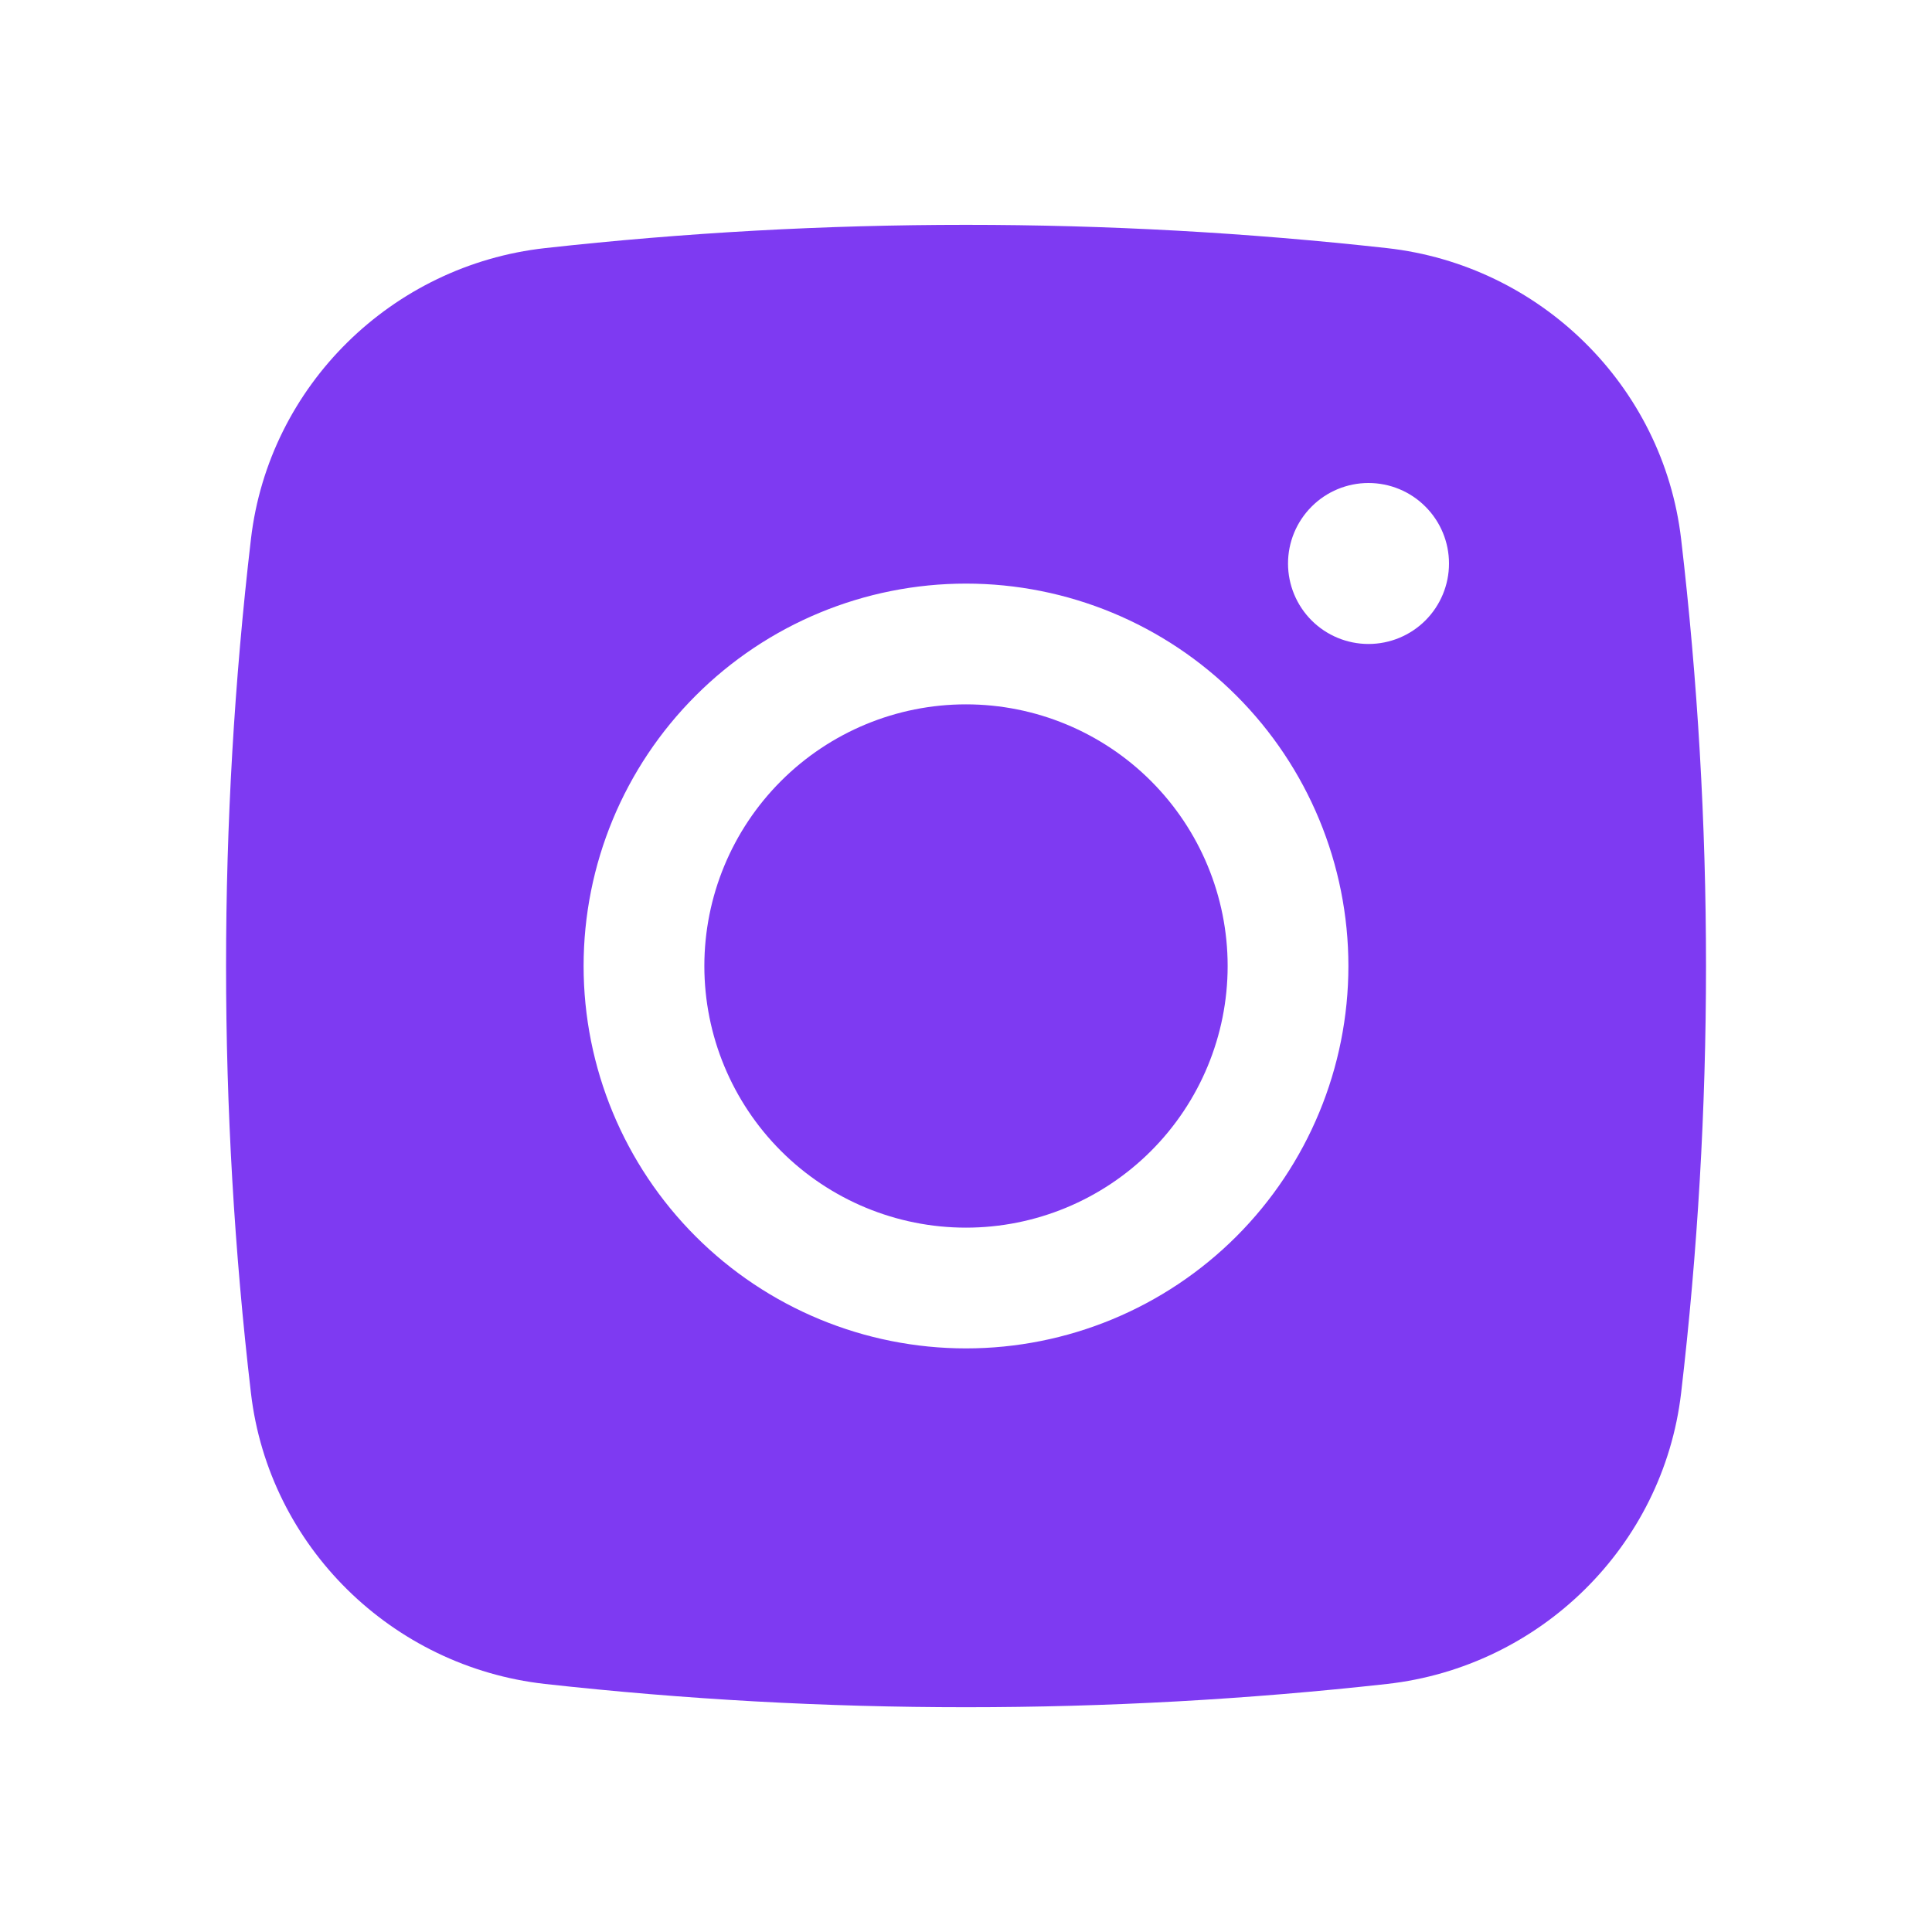
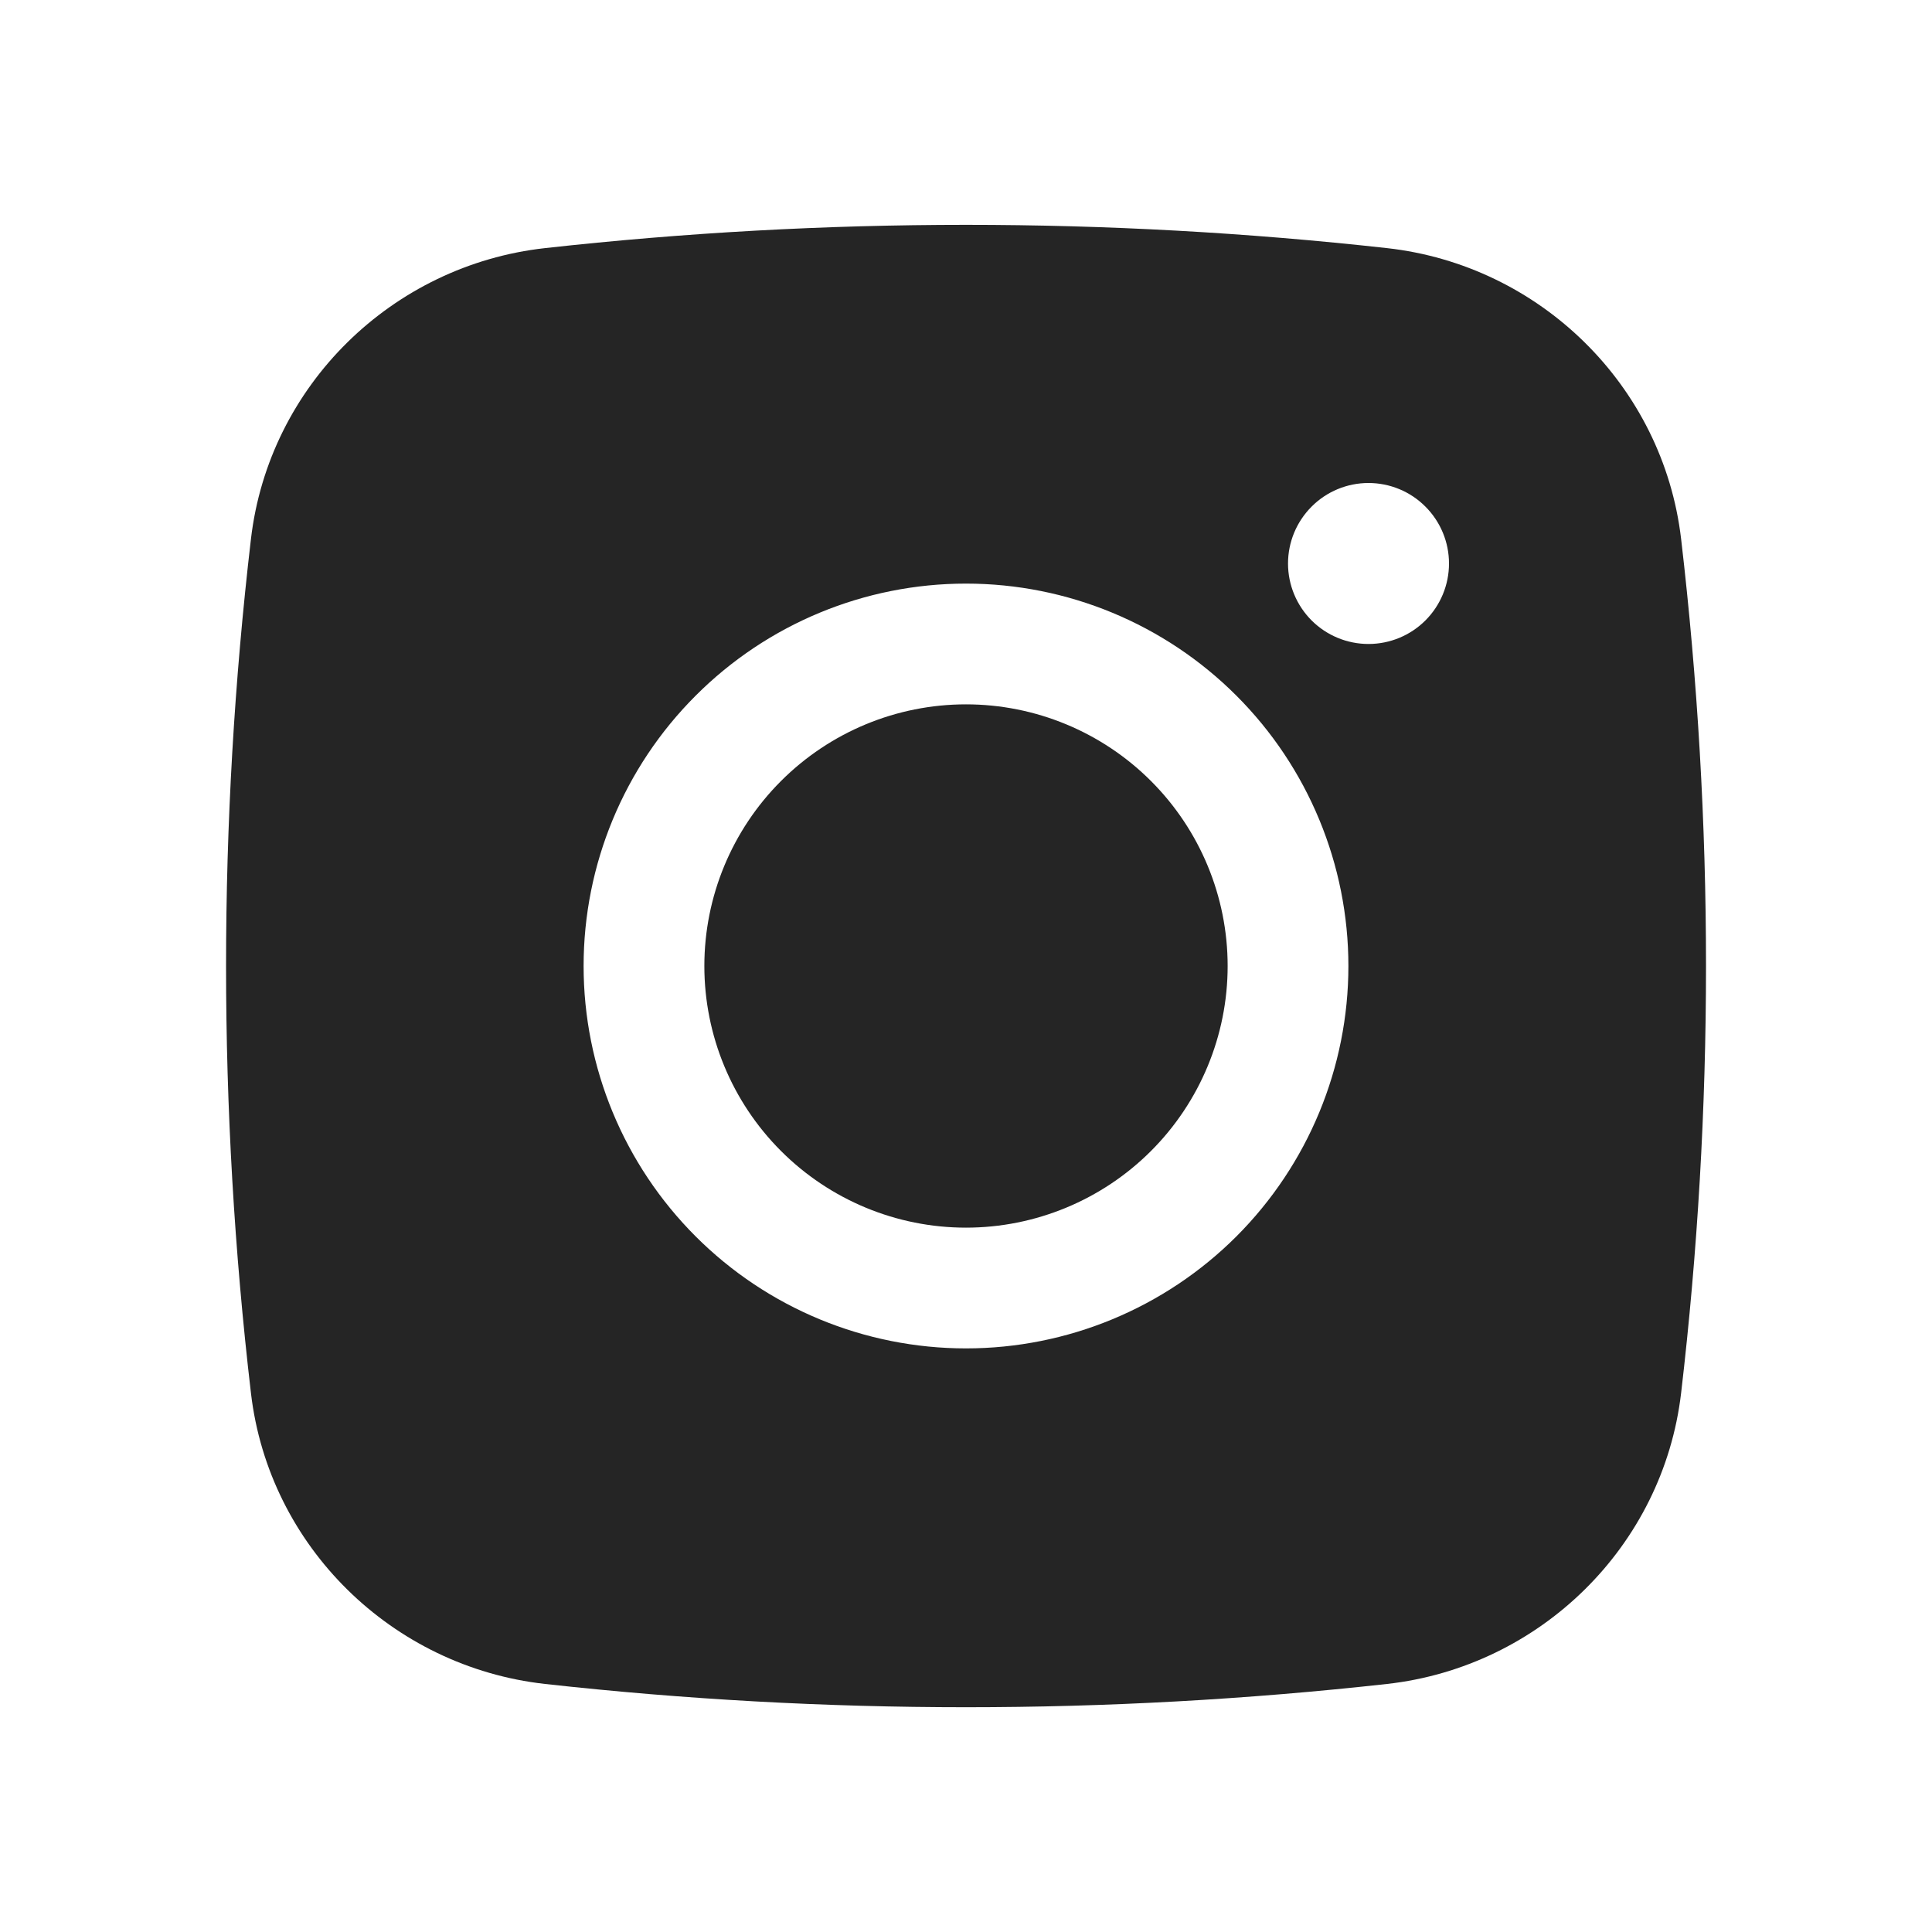
<svg xmlns="http://www.w3.org/2000/svg" width="28" height="28" viewBox="0 0 28 28" fill="none">
  <g id="basil:instagram-solid">
-     <path id="Vector" d="M14 10.208C12.994 10.208 12.03 10.608 11.319 11.319C10.608 12.03 10.208 12.994 10.208 14C10.208 15.006 10.608 15.97 11.319 16.681C12.03 17.392 12.994 17.792 14 17.792C15.005 17.792 15.97 17.392 16.681 16.681C17.392 15.97 17.792 15.006 17.792 14C17.792 12.994 17.392 12.03 16.681 11.319C15.97 10.608 15.005 10.208 14 10.208Z" fill="#7E3AF2" />
-     <path id="Vector_2" fill-rule="evenodd" clip-rule="evenodd" d="M7.898 3.596C11.954 3.146 16.046 3.146 20.102 3.596C22.317 3.843 24.103 5.587 24.364 7.811C24.845 11.923 24.845 16.077 24.364 20.189C24.103 22.413 22.317 24.157 20.103 24.405C16.047 24.855 11.954 24.855 7.898 24.405C5.683 24.157 3.897 22.413 3.637 20.19C3.156 16.078 3.156 11.923 3.637 7.811C3.897 5.587 5.683 3.843 7.898 3.596ZM19.833 7C19.524 7 19.227 7.123 19.009 7.342C18.79 7.561 18.667 7.857 18.667 8.167C18.667 8.476 18.79 8.773 19.009 8.992C19.227 9.21 19.524 9.333 19.833 9.333C20.143 9.333 20.44 9.21 20.658 8.992C20.877 8.773 21 8.476 21 8.167C21 7.857 20.877 7.561 20.658 7.342C20.44 7.123 20.143 7 19.833 7ZM8.458 14C8.458 12.53 9.042 11.121 10.082 10.082C11.121 9.042 12.53 8.458 14 8.458C15.47 8.458 16.879 9.042 17.919 10.082C18.958 11.121 19.542 12.53 19.542 14C19.542 15.47 18.958 16.879 17.919 17.919C16.879 18.958 15.47 19.542 14 19.542C12.53 19.542 11.121 18.958 10.082 17.919C9.042 16.879 8.458 15.47 8.458 14Z" fill="#7E3AF2" />
+     <path id="Vector" d="M14 10.208C12.994 10.208 12.03 10.608 11.319 11.319C10.608 12.03 10.208 12.994 10.208 14C10.208 15.006 10.608 15.97 11.319 16.681C12.03 17.392 12.994 17.792 14 17.792C15.005 17.792 15.97 17.392 16.681 16.681C17.392 15.97 17.792 15.006 17.792 14C17.792 12.994 17.392 12.03 16.681 11.319C15.97 10.608 15.005 10.208 14 10.208Z" fill="#252525" />
+     <path id="Vector_2" fill-rule="evenodd" clip-rule="evenodd" d="M7.898 3.596C11.954 3.146 16.046 3.146 20.102 3.596C22.317 3.843 24.103 5.587 24.364 7.811C24.845 11.923 24.845 16.077 24.364 20.189C24.103 22.413 22.317 24.157 20.103 24.405C16.047 24.855 11.954 24.855 7.898 24.405C5.683 24.157 3.897 22.413 3.637 20.19C3.156 16.078 3.156 11.923 3.637 7.811C3.897 5.587 5.683 3.843 7.898 3.596ZM19.833 7C19.524 7 19.227 7.123 19.009 7.342C18.79 7.561 18.667 7.857 18.667 8.167C18.667 8.476 18.79 8.773 19.009 8.992C19.227 9.21 19.524 9.333 19.833 9.333C20.143 9.333 20.44 9.21 20.658 8.992C20.877 8.773 21 8.476 21 8.167C21 7.857 20.877 7.561 20.658 7.342C20.44 7.123 20.143 7 19.833 7ZM8.458 14C8.458 12.53 9.042 11.121 10.082 10.082C11.121 9.042 12.53 8.458 14 8.458C15.47 8.458 16.879 9.042 17.919 10.082C18.958 11.121 19.542 12.53 19.542 14C19.542 15.47 18.958 16.879 17.919 17.919C16.879 18.958 15.47 19.542 14 19.542C12.53 19.542 11.121 18.958 10.082 17.919C9.042 16.879 8.458 15.47 8.458 14Z" fill="#252525" />
  </g>
</svg>
